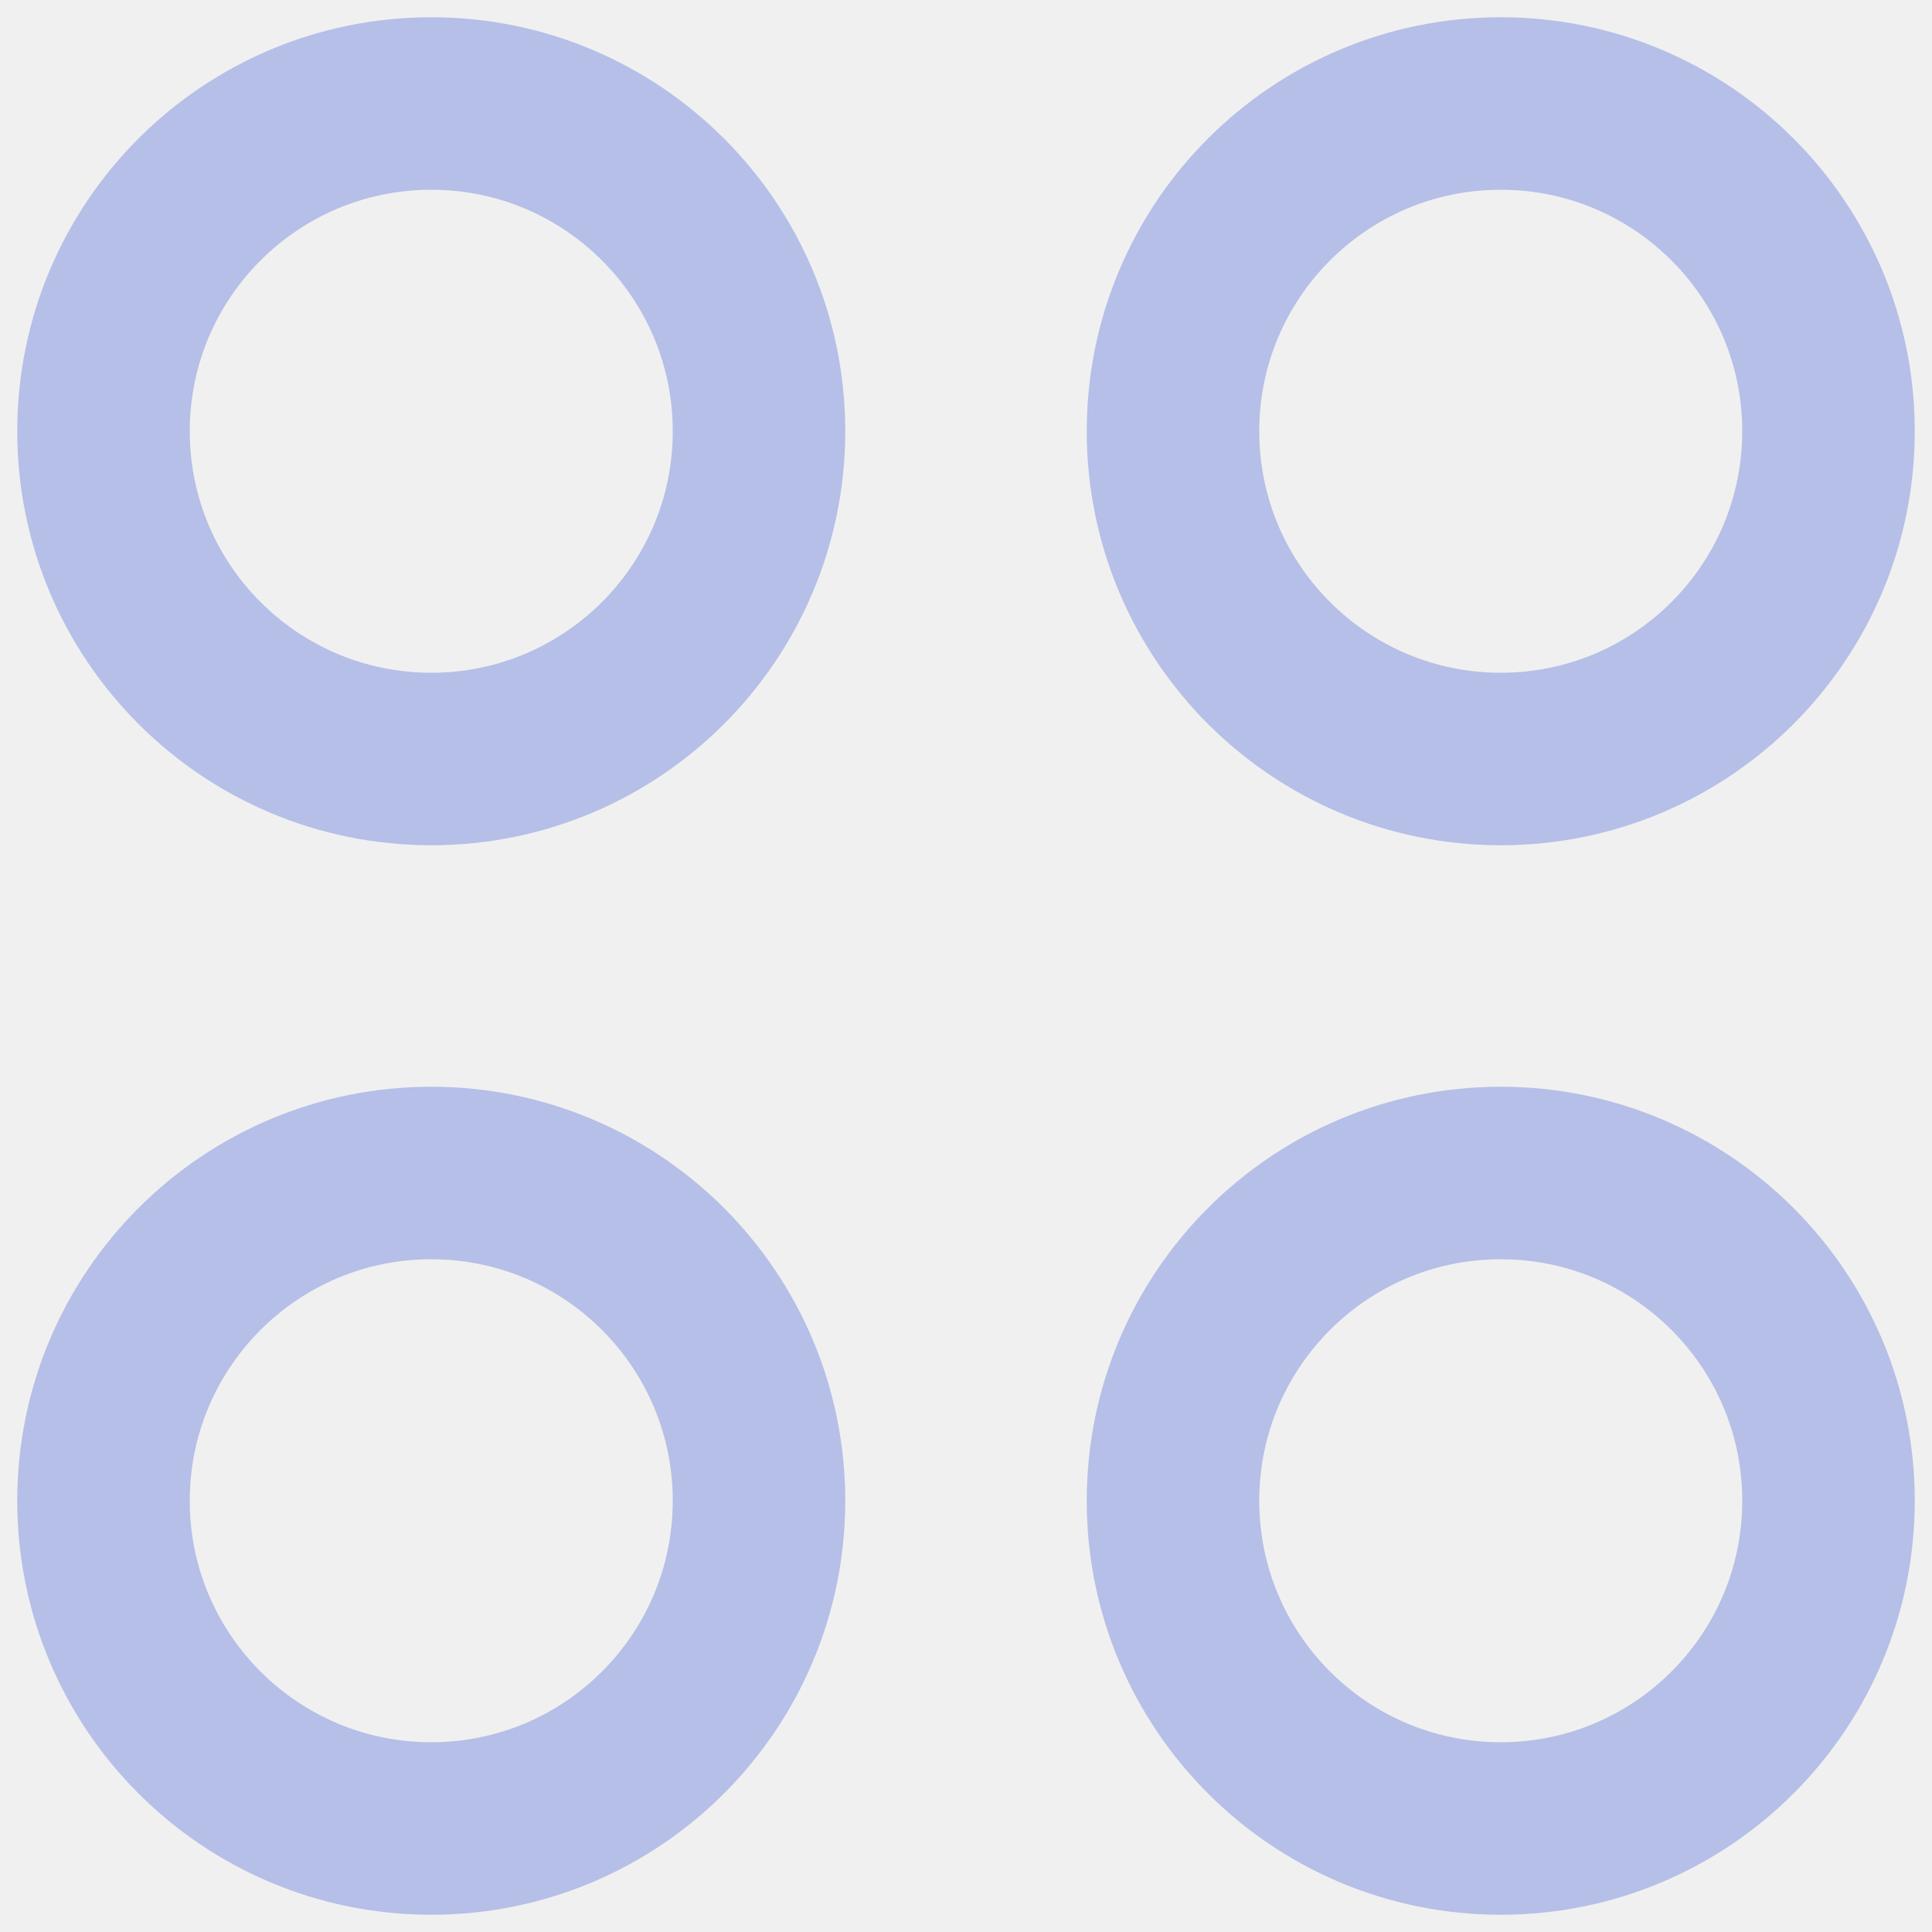
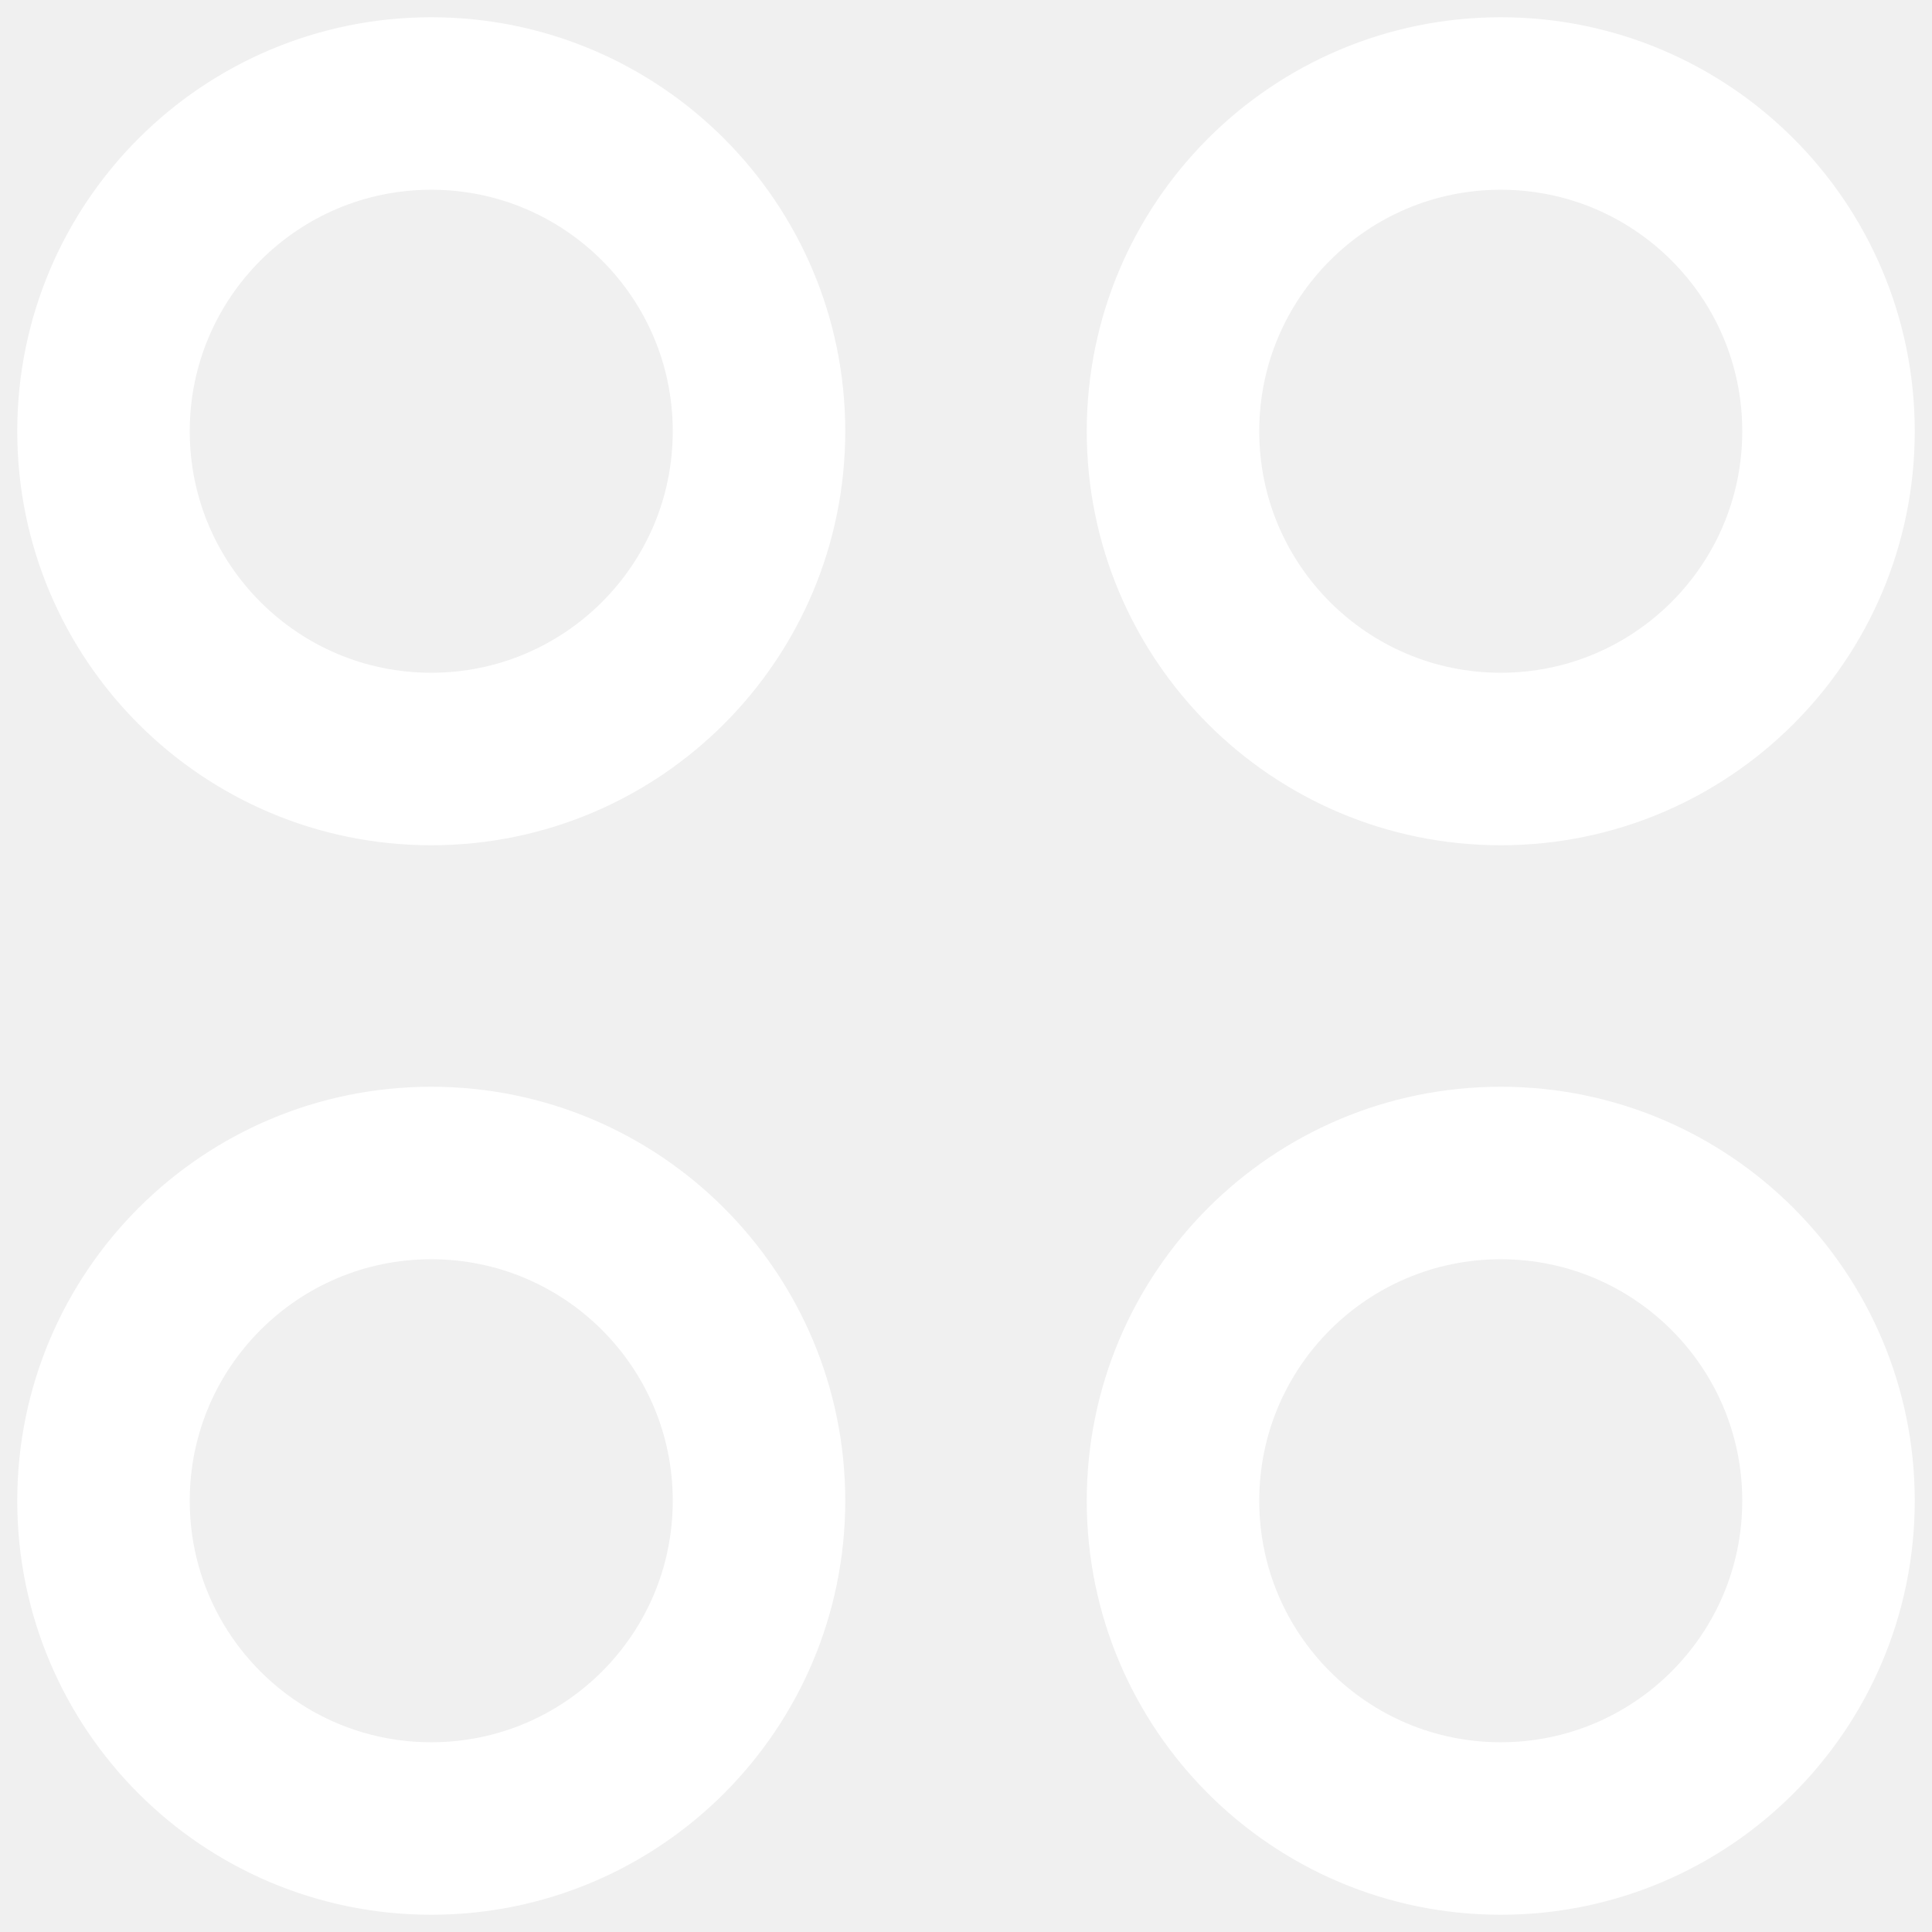
<svg xmlns="http://www.w3.org/2000/svg" width="56" height="56" viewBox="0 0 56 56" fill="none">
-   <circle cx="12.5" cy="12.5" r="9.5" stroke="#B5BFE7" stroke-width="5" />
-   <circle cx="43.5" cy="12.5" r="9.5" stroke="#B5BFE7" stroke-width="5" />
-   <circle cx="12.5" cy="43.5" r="9.5" stroke="#B5BFE7" stroke-width="5" />
-   <circle cx="43.5" cy="43.5" r="9.5" stroke="#B5BFE7" stroke-width="5" />
+   <circle cx="12.5" cy="12.5" r="9.5" stroke="#fff" stroke-width="5" />
+   <circle cx="43.5" cy="12.5" r="9.5" stroke="#fff" stroke-width="5" />
+   <circle cx="12.5" cy="43.5" r="9.5" stroke="#fff" stroke-width="5" />
+   <circle cx="43.5" cy="43.5" r="9.5" stroke="#fff" stroke-width="5" />
</svg>
